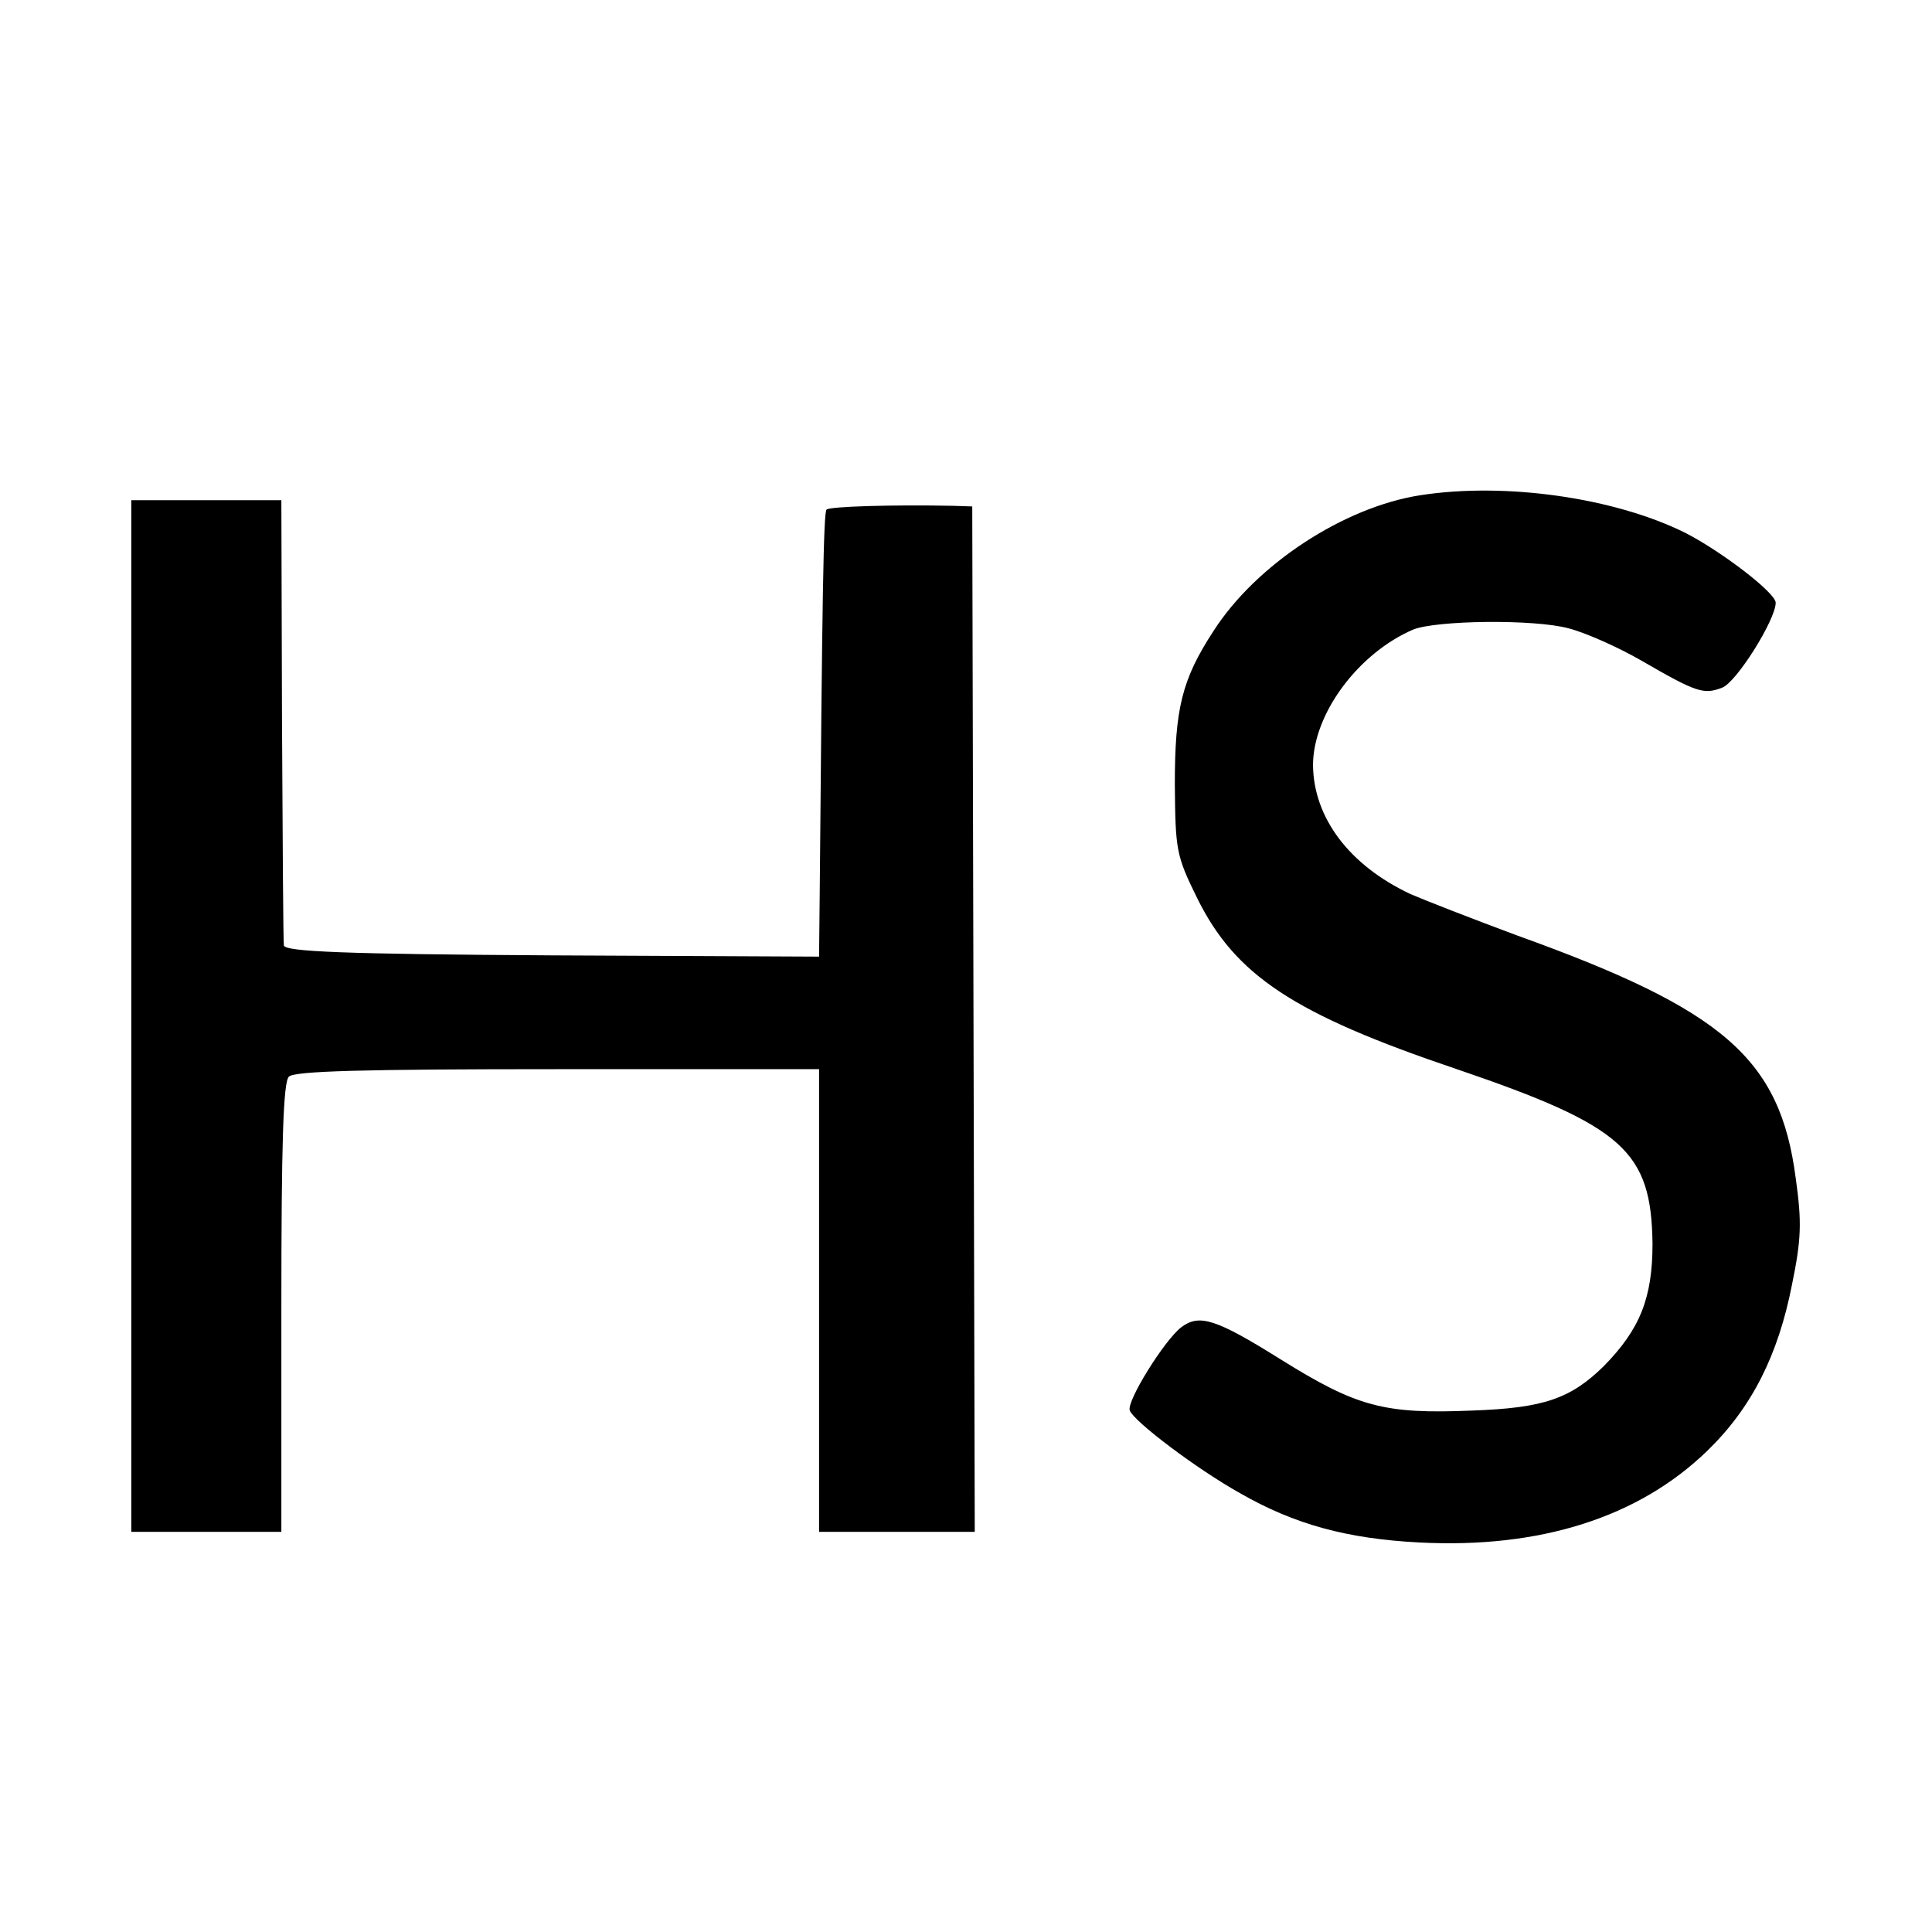
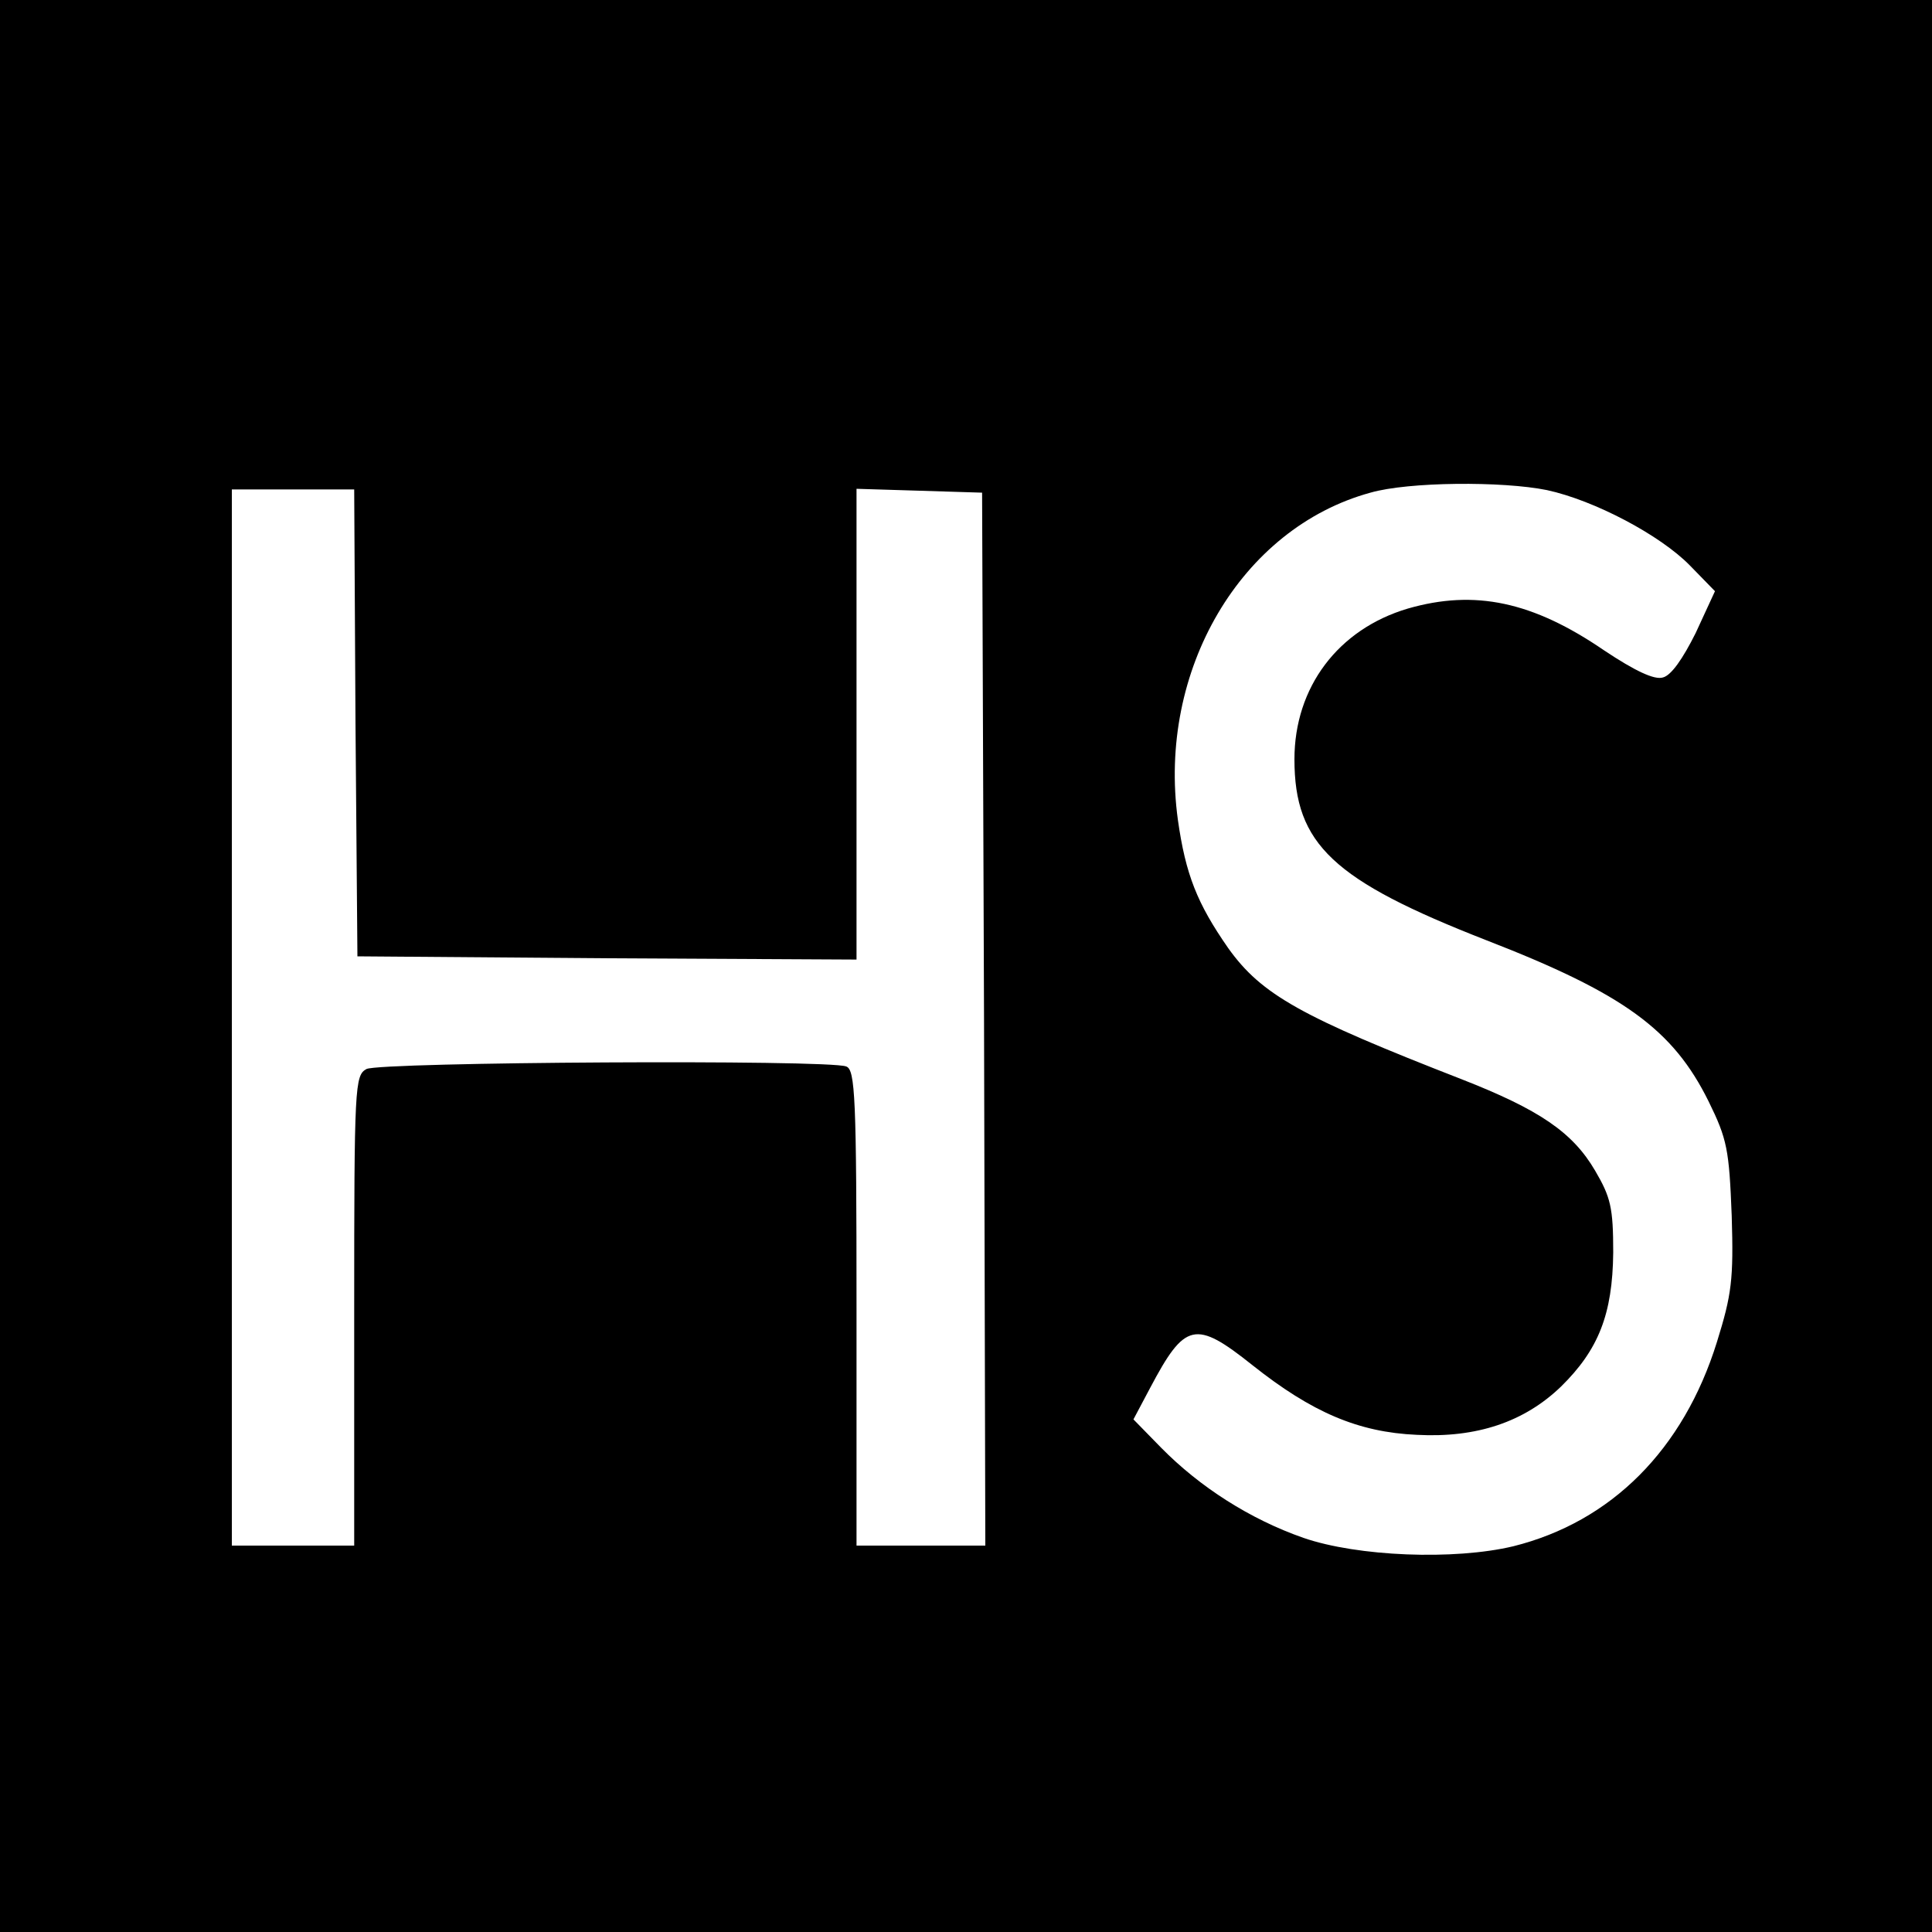
- <svg xmlns="http://www.w3.org/2000/svg" version="1" width="412" height="412" viewBox="0 0 309 309">
-   <path d="M227.2 79.2c-12.3 1.9-26.3 11.1-33.1 21.7-5.1 7.8-6.2 12.5-6.2 24.6.1 10.5.2 11.3 3.6 18.2 6.1 12.3 15.4 18.5 41.5 27.3 26.7 9.1 31.1 13.1 31.3 27.9 0 8.7-2 13.7-7.8 19.6-5.3 5.2-9.6 6.7-21 7.1-14.2.6-18.5-.6-30.7-8.2-10.4-6.5-13-7.3-15.9-5.1-2.7 2.1-8.8 11.9-8.2 13.3.7 1.8 10.8 9.4 17.6 13.2 8.7 5 17.1 7.3 28.7 7.9 19.3 1 35.1-4 46.1-14.7 7.1-6.9 11.3-15.3 13.5-26.5 1.5-7.3 1.6-10 .6-17.1-2.5-19.1-11.5-26.9-44.6-38.8-7-2.6-14.7-5.6-17-6.6-9.8-4.6-15.5-12.2-15.6-20.6 0-8.2 7.2-17.9 16-21.7 3.7-1.5 19.4-1.7 24.9-.2 2.7.7 7.9 3 11.7 5.2 8.8 5.1 9.9 5.4 12.8 4.3 2.3-.8 8.6-10.9 8.6-13.6 0-1.6-8.8-8.3-14.5-11.2-11.3-5.6-28.7-8.1-42.3-6zM21 162.5V245h24v-35.8c0-26.5.3-36.1 1.2-37 .9-.9 11.8-1.2 43-1.2H131v74h24.9l-.2-82-.2-82-3-.1c-9.6-.2-19.8.1-20.3.6-.5.4-.7 14.6-1.1 61.8l-.1 9.7-42.7-.2c-33.4-.2-42.8-.6-42.9-1.6-.1-.6-.2-17-.3-36.2L45 80H21v82.5z" />
+ <svg xmlns="http://www.w3.org/2000/svg" version="1" width="400" height="400" viewBox="0 0 300 300">
+   <path d="M0 150v150h300V0H0v150zm240.2-73.9c7.4 1.6 17.6 7 22.2 11.7l3.9 4-3 6.5c-2 4-3.8 6.6-5.1 6.9-1.3.4-4.3-1-9.1-4.2-11.1-7.6-20.1-9.5-30.5-6.5-10.8 3.2-17.6 12.2-17.6 23.4 0 13.2 6 18.8 29.8 28.1 21.4 8.3 29 13.9 34.5 25 2.9 5.9 3.2 7.5 3.6 17.8.3 9.9 0 12.2-2.3 19.6-5.2 16.7-16.4 27.9-31.6 31.7-9.2 2.2-24.2 1.6-32.6-1.3-8.3-2.9-16.1-7.9-22.1-14l-4.3-4.4 2.6-4.9c5.4-10.2 7-10.6 15.9-3.5 9.2 7.3 16.4 10.4 25.5 10.8 9.3.5 16.7-2 22.4-7.5 5.8-5.7 8-11.2 8.1-20.8 0-7-.4-8.6-2.8-12.7-3.5-6-8.7-9.5-20.7-14.2-24.9-9.7-31.1-13.1-36.3-20.4-4.8-6.9-6.6-11.4-7.8-19.9-3.2-23.2 9.8-45.3 29.9-50.8 5.9-1.7 20.5-1.8 27.4-.4zm-185 36.1l.3 36.3 38.8.3 38.7.2V75.9l9.8.3 9.7.3.3 81.7.2 81.8h-20v-36.9c0-32.7-.2-37-1.6-37.5-2.8-1.1-72.4-.7-74.5.4-1.8 1-1.9 2.5-1.9 37.5V240H36V76h19l.2 36.2z" />
</svg>
